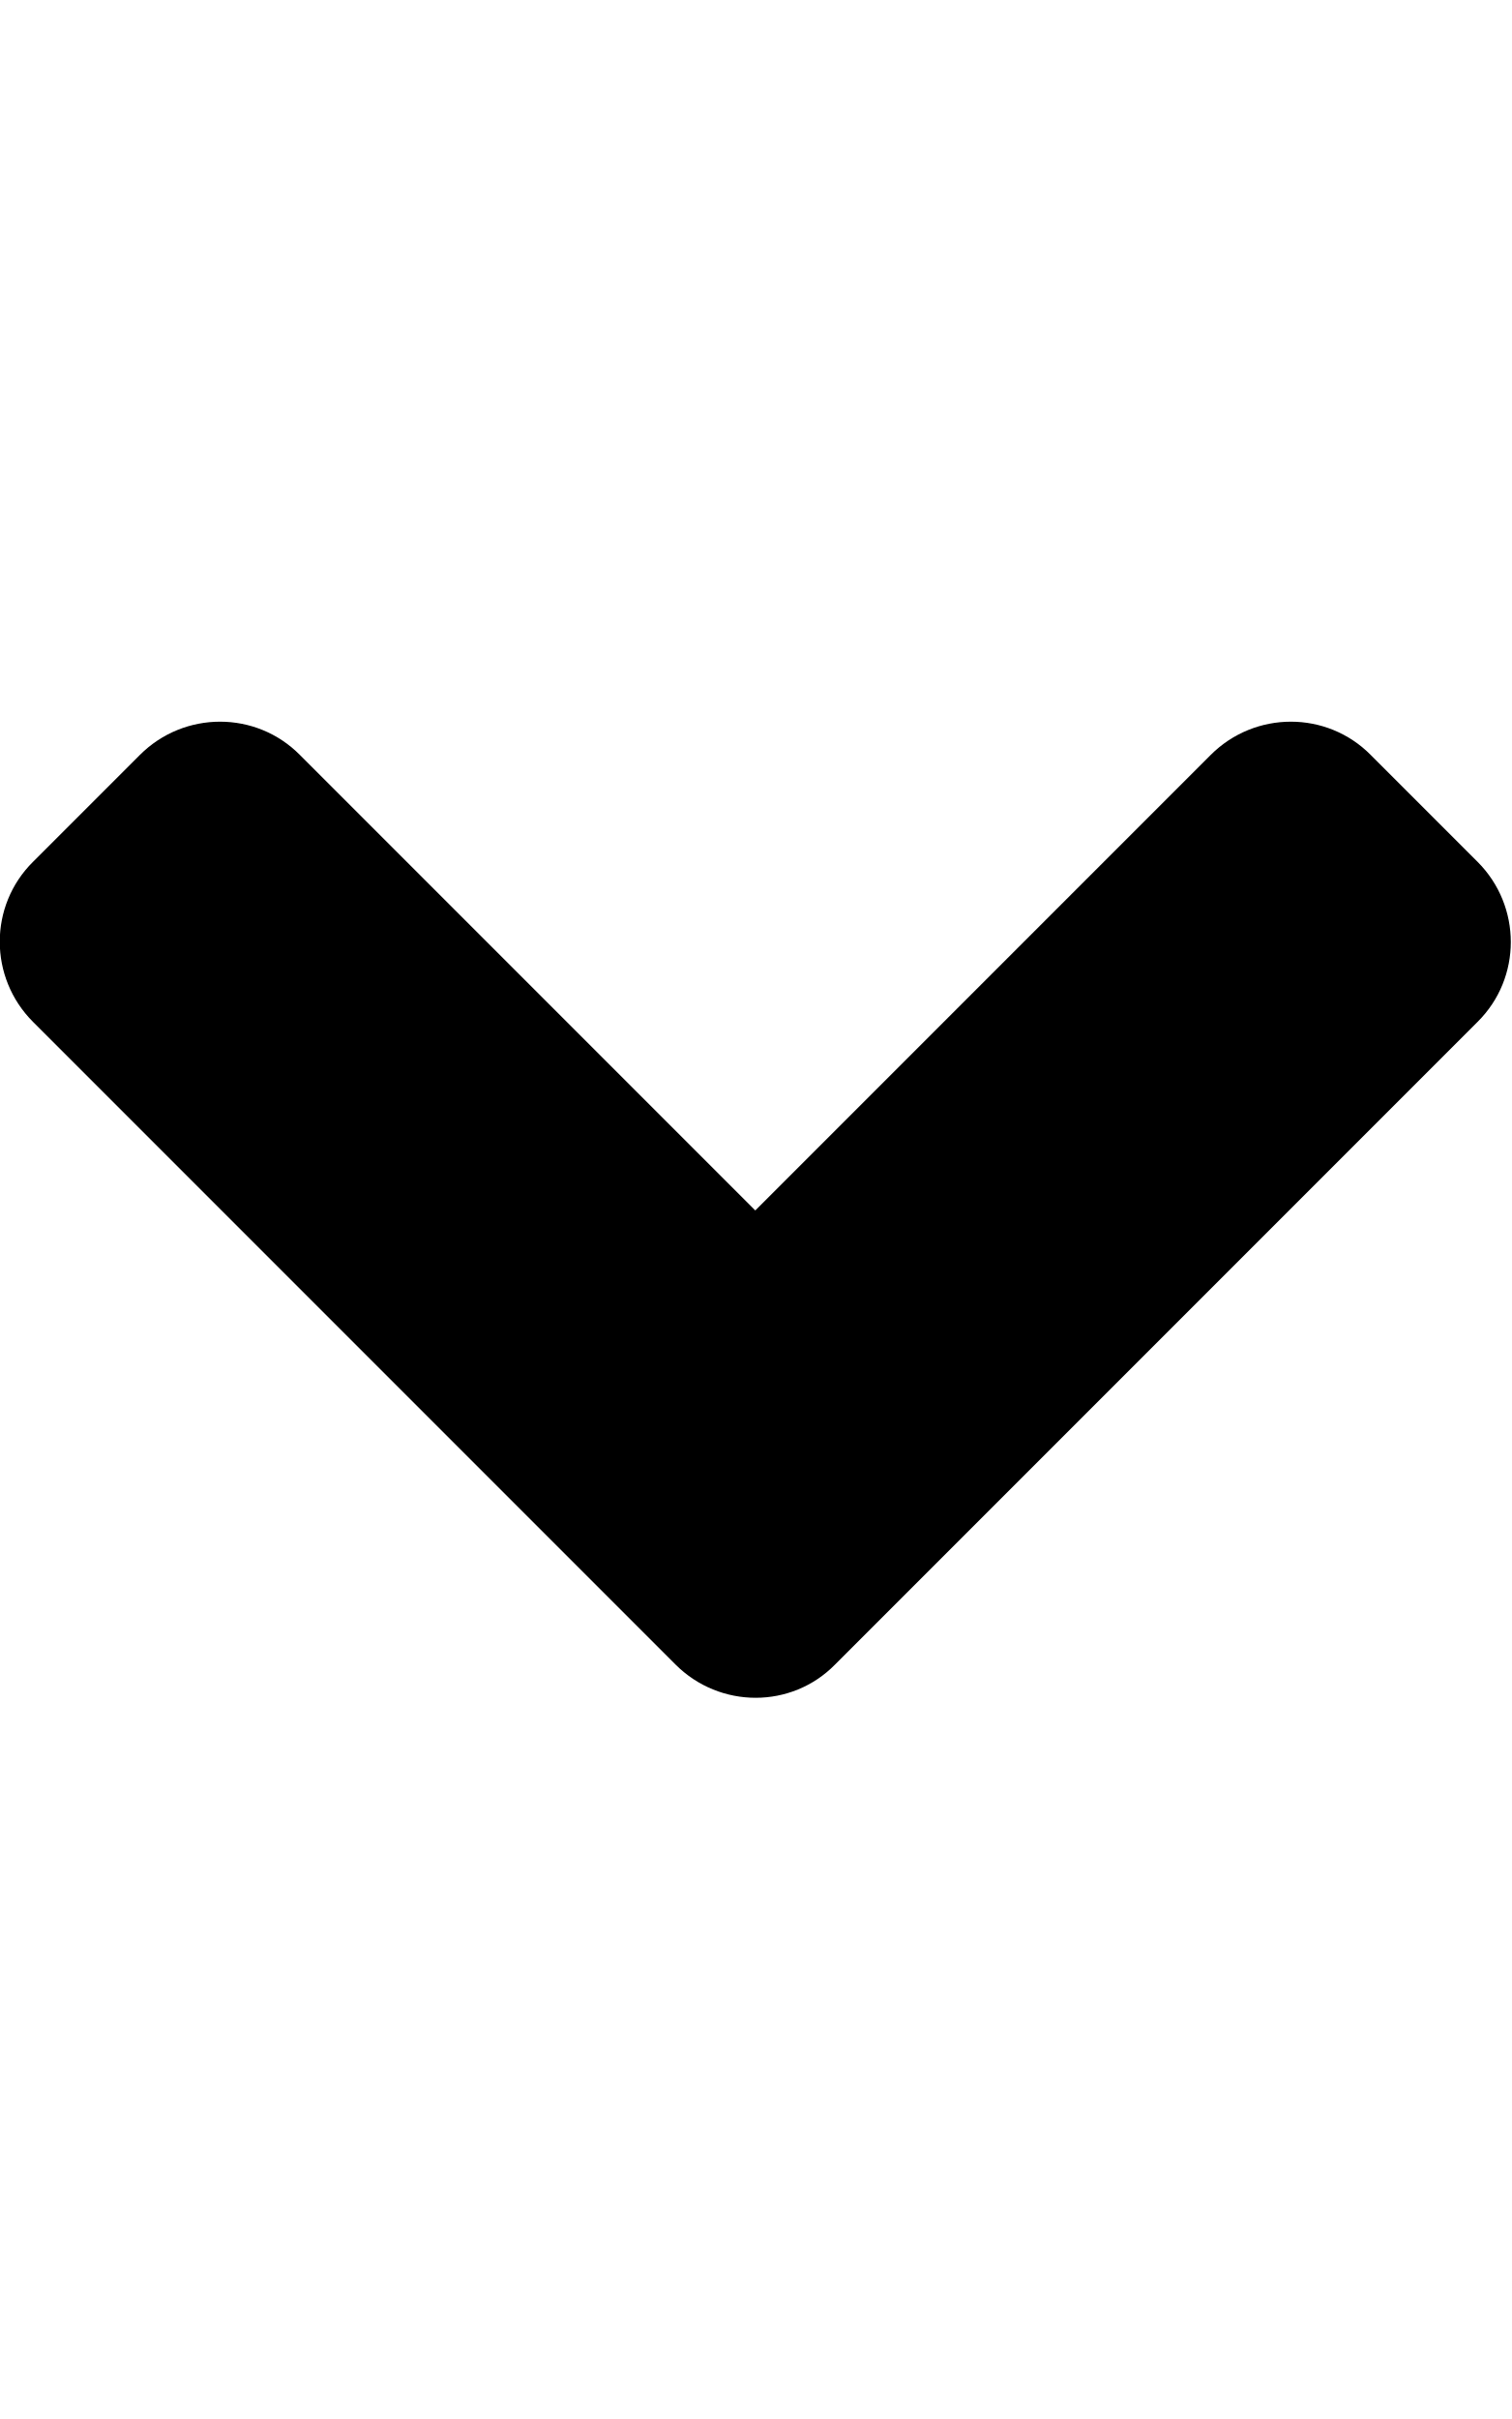
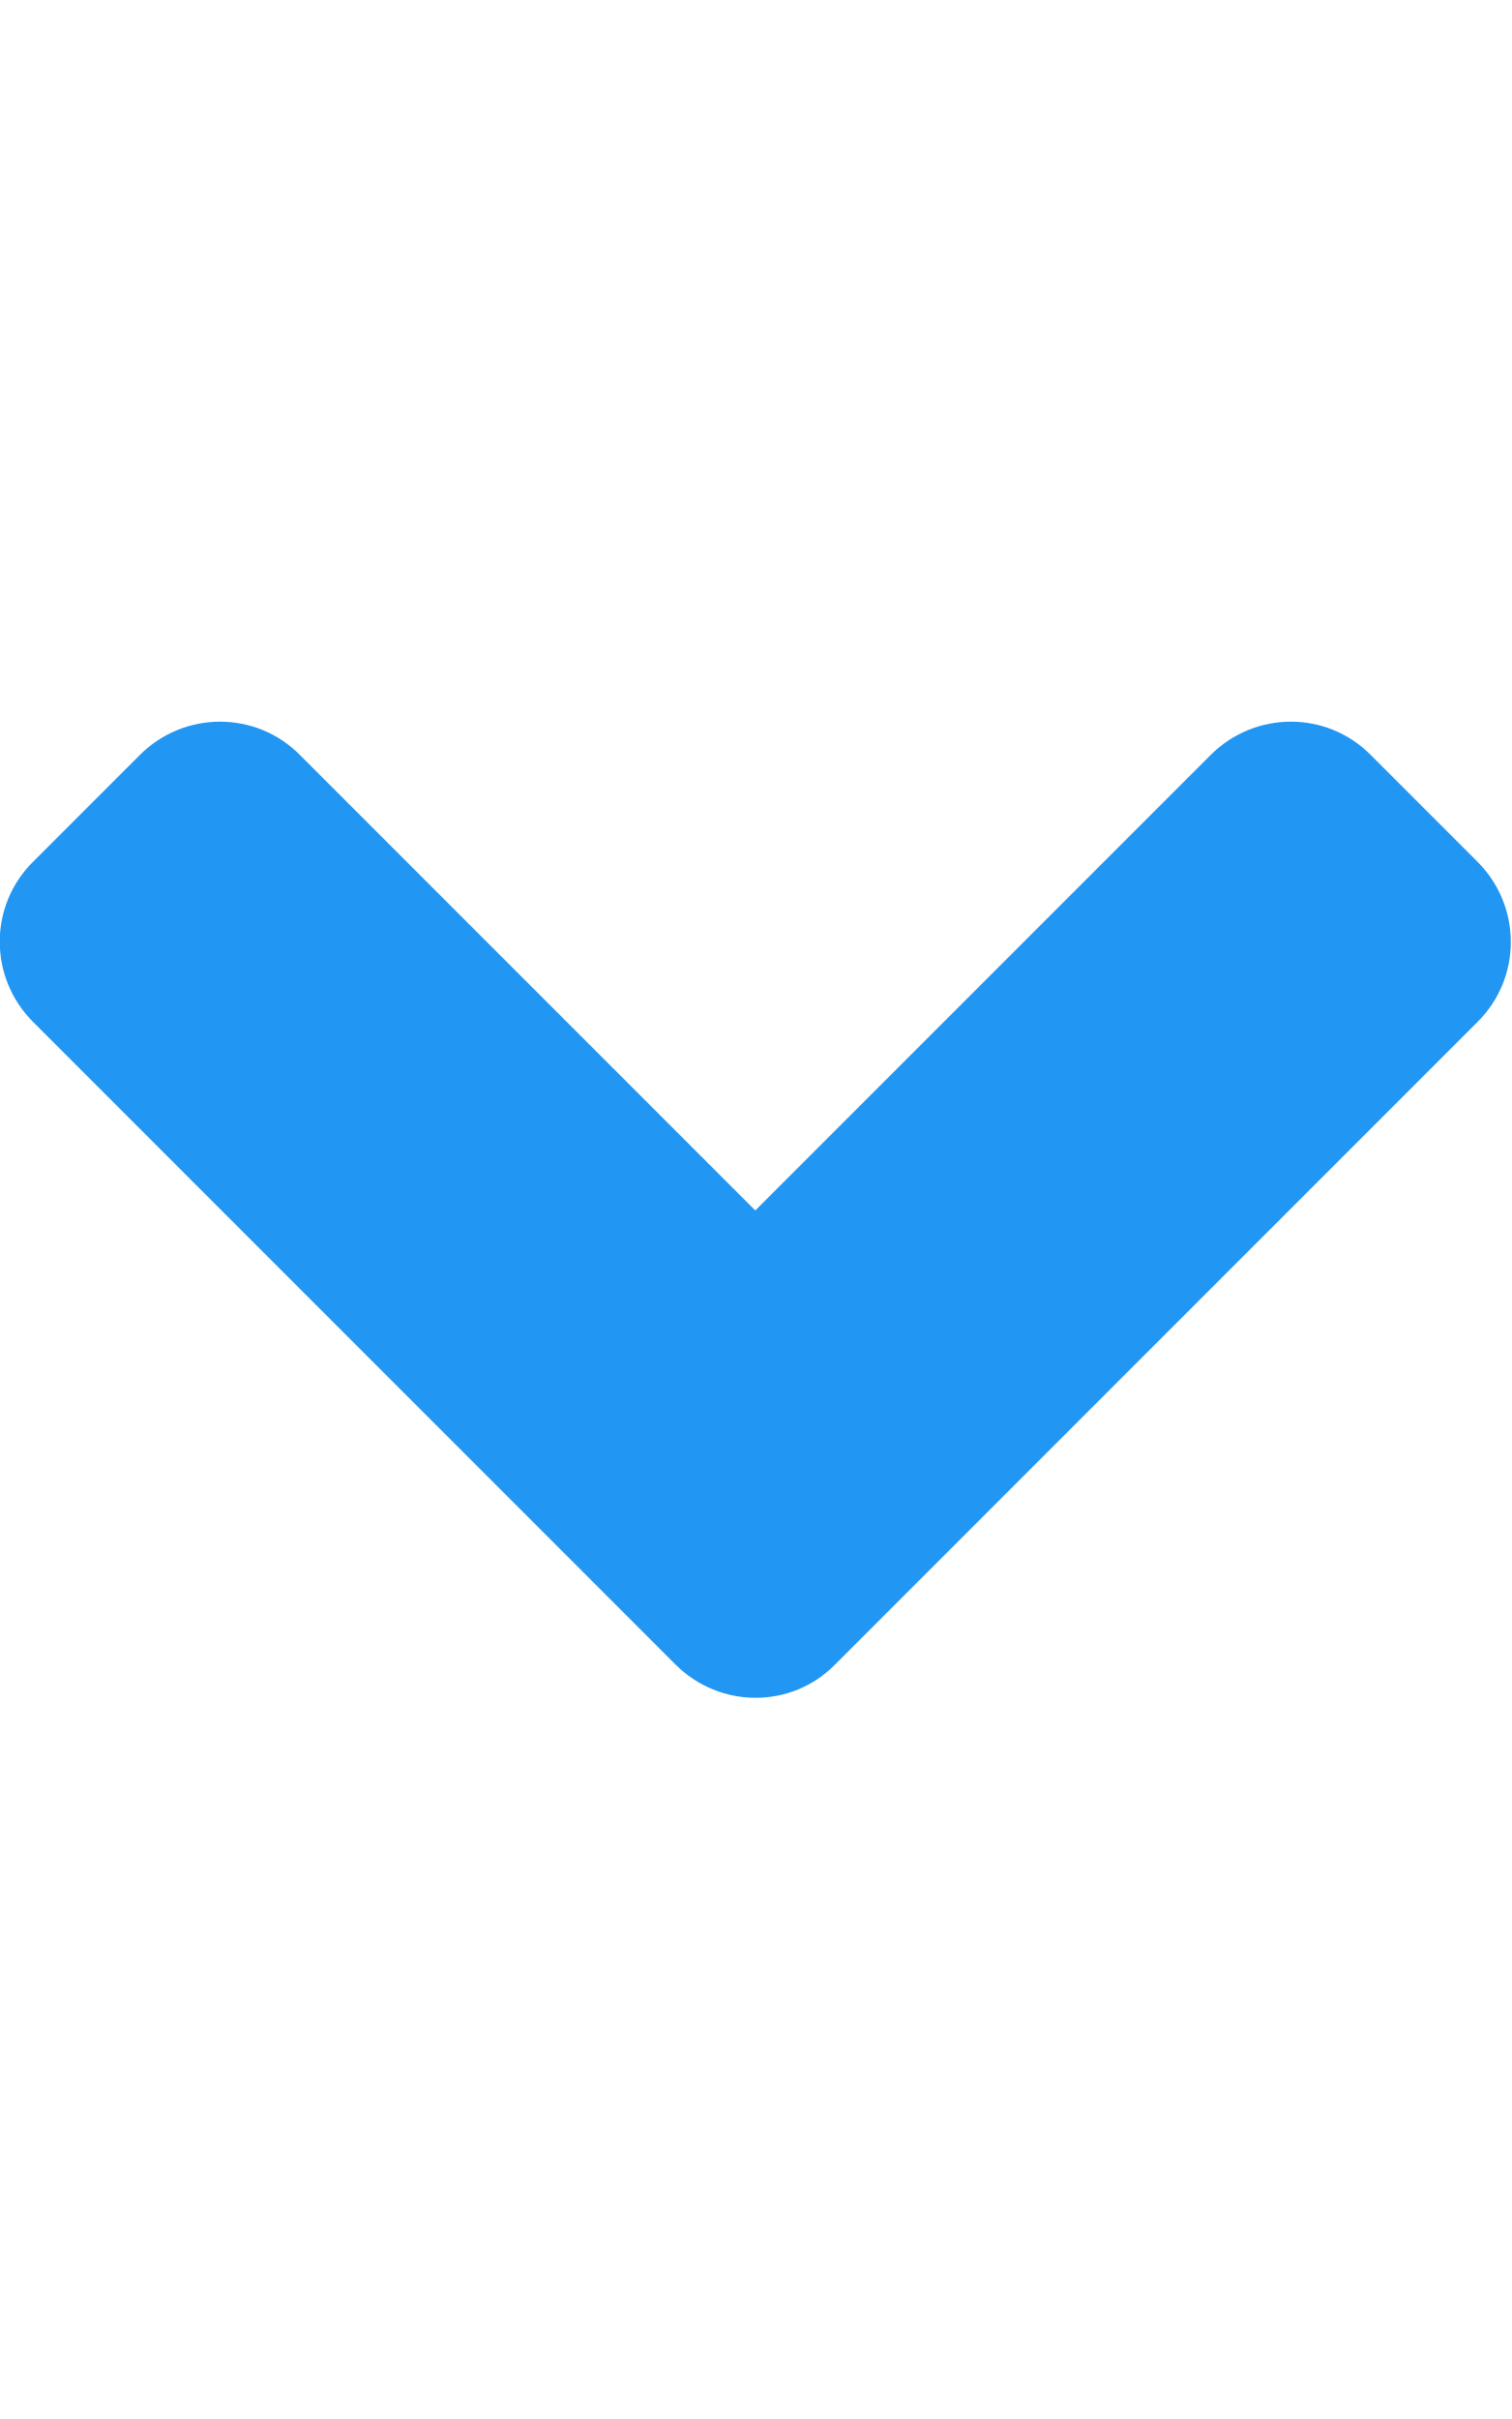
<svg xmlns="http://www.w3.org/2000/svg" viewBox="0 0 320 512">
-   <path d="M143 352.3L7 216.3c-9.4-9.4-9.4-24.6 0-33.9l22.6-22.6c9.4-9.4 24.6-9.4 33.9 0l96.4 96.4 96.4-96.4c9.4-9.4 24.6-9.4 33.9 0l22.6 22.6c9.4 9.4 9.4 24.6 0 33.9l-136 136c-9.2 9.4-24.4 9.4-33.8 0z" />
+   <path fill="#2196F3" d="M143 352.3L7 216.3c-9.4-9.4-9.4-24.6 0-33.9l22.6-22.6c9.4-9.4 24.6-9.4 33.9 0l96.4 96.4 96.4-96.4c9.4-9.4 24.6-9.4 33.9 0l22.6 22.6c9.4 9.4 9.4 24.6 0 33.9l-136 136c-9.2 9.4-24.4 9.4-33.8 0z" />
</svg>
